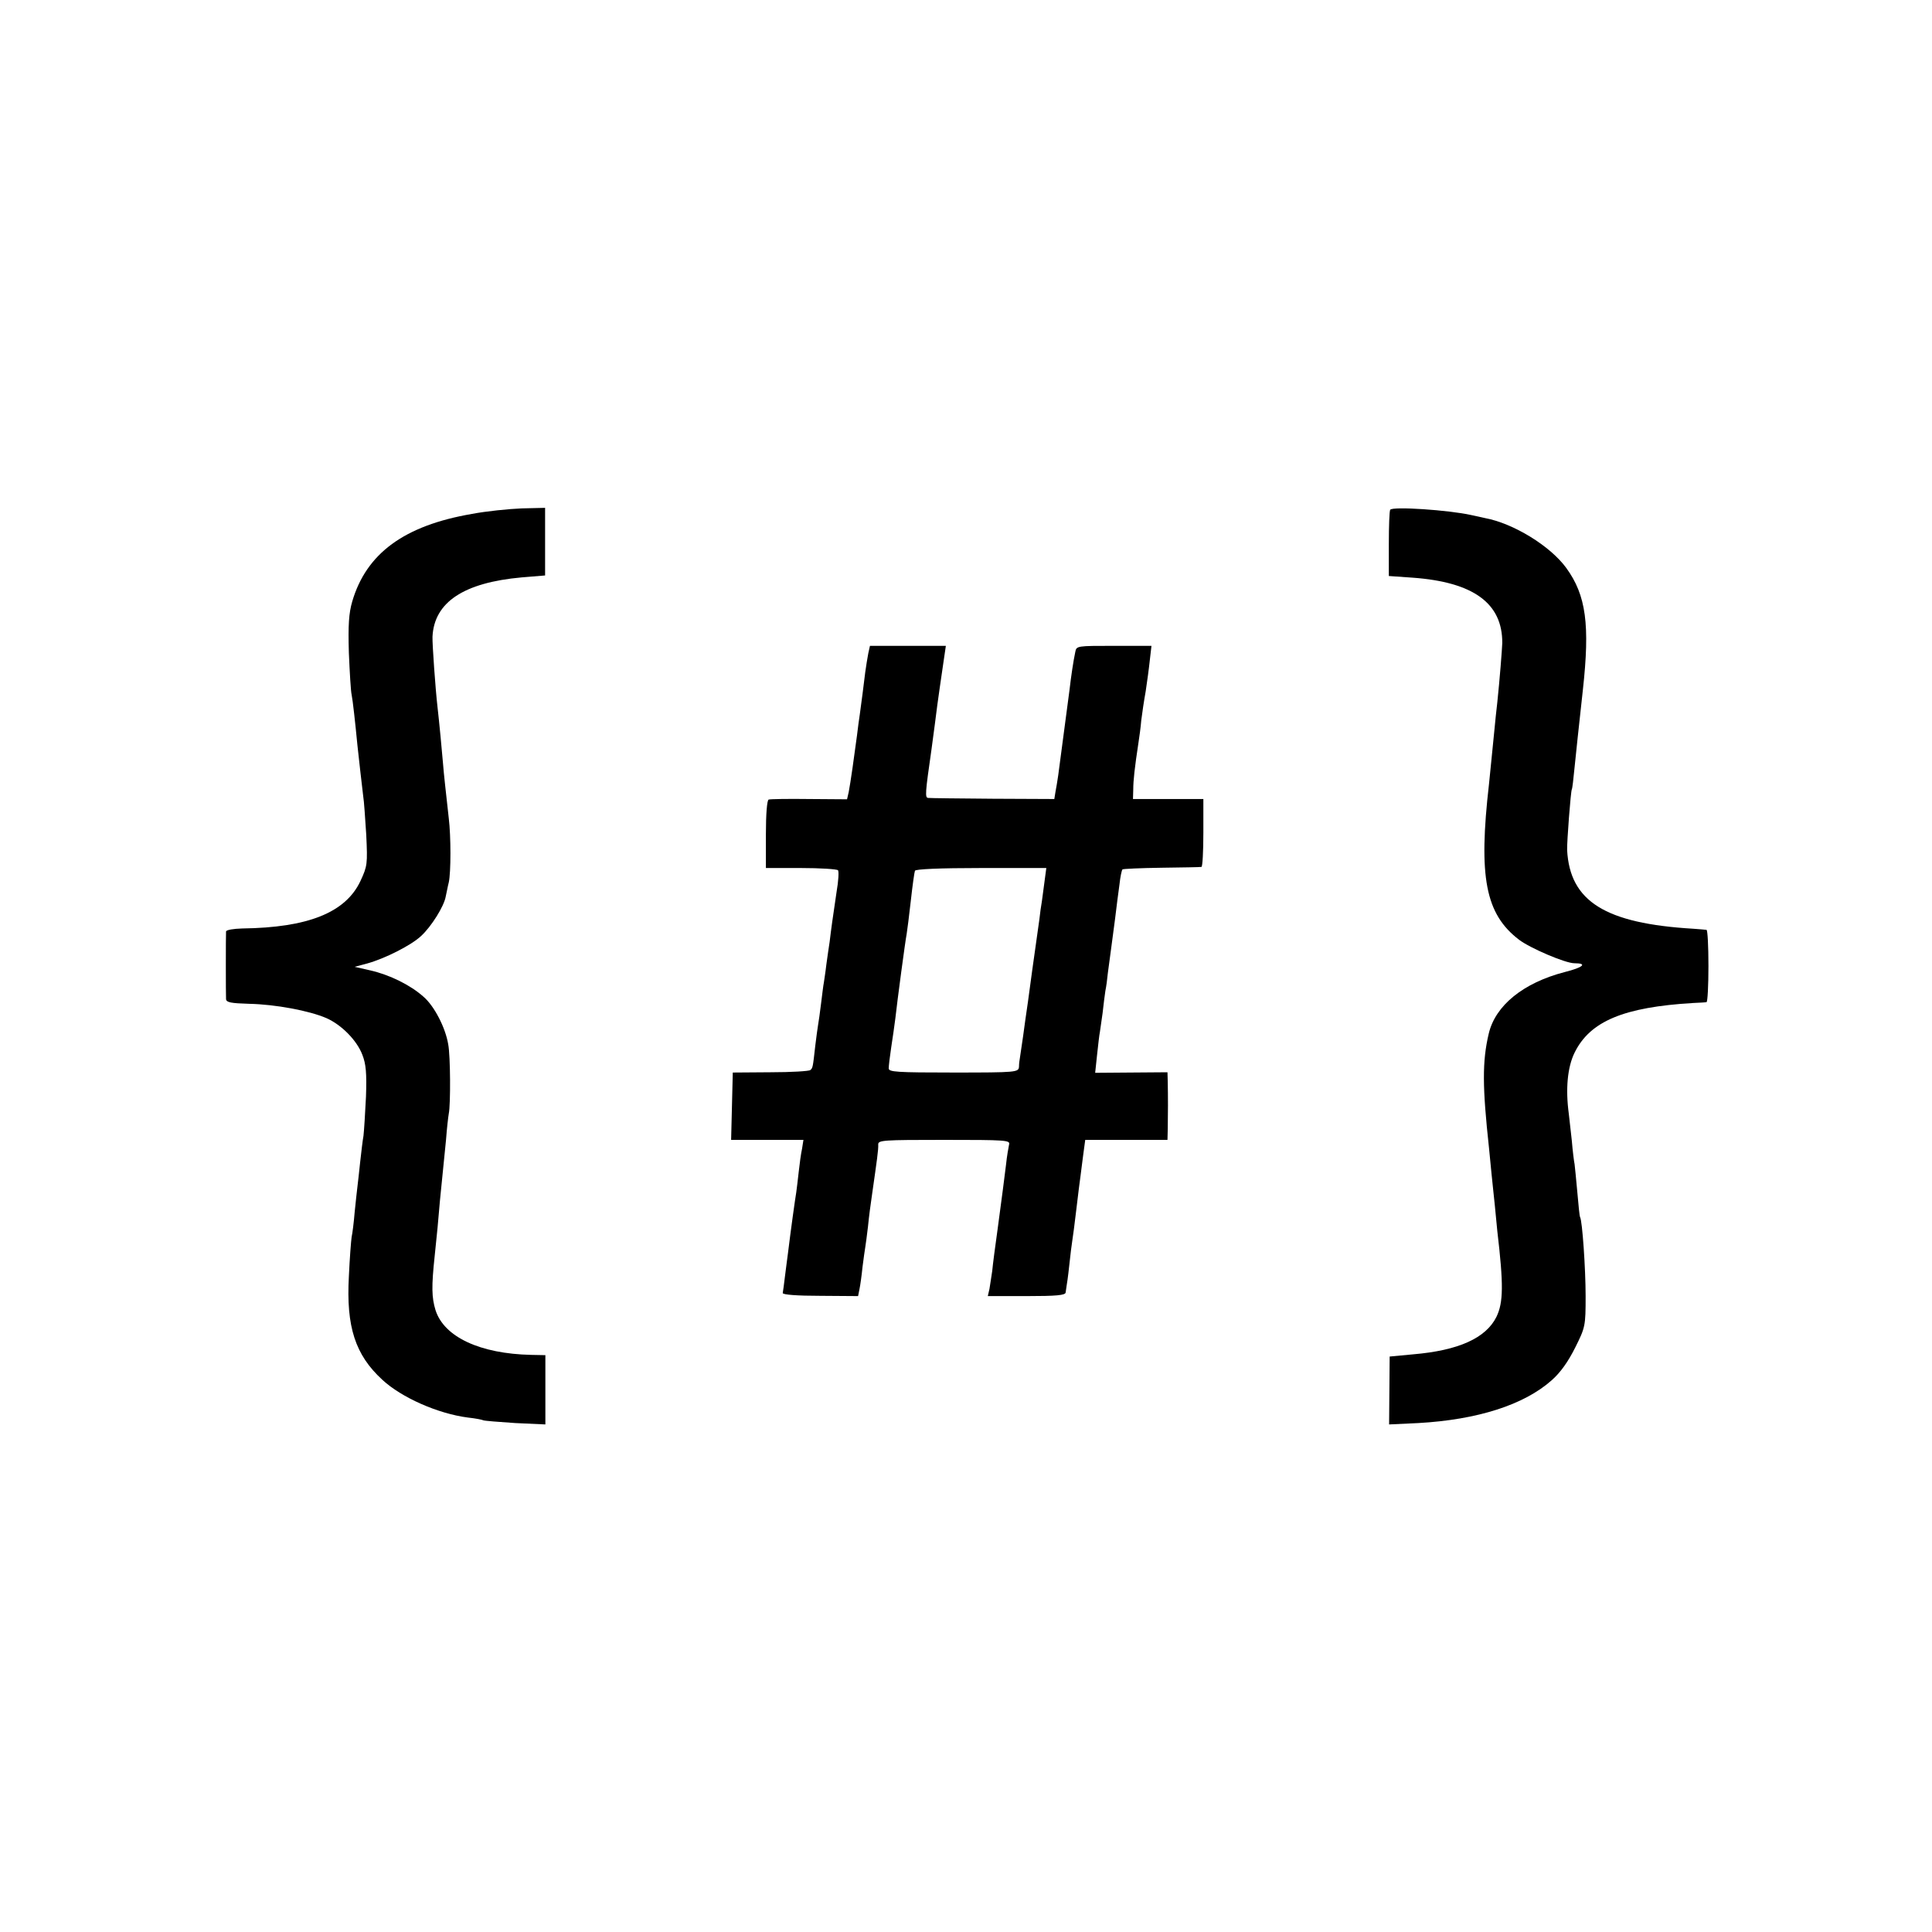
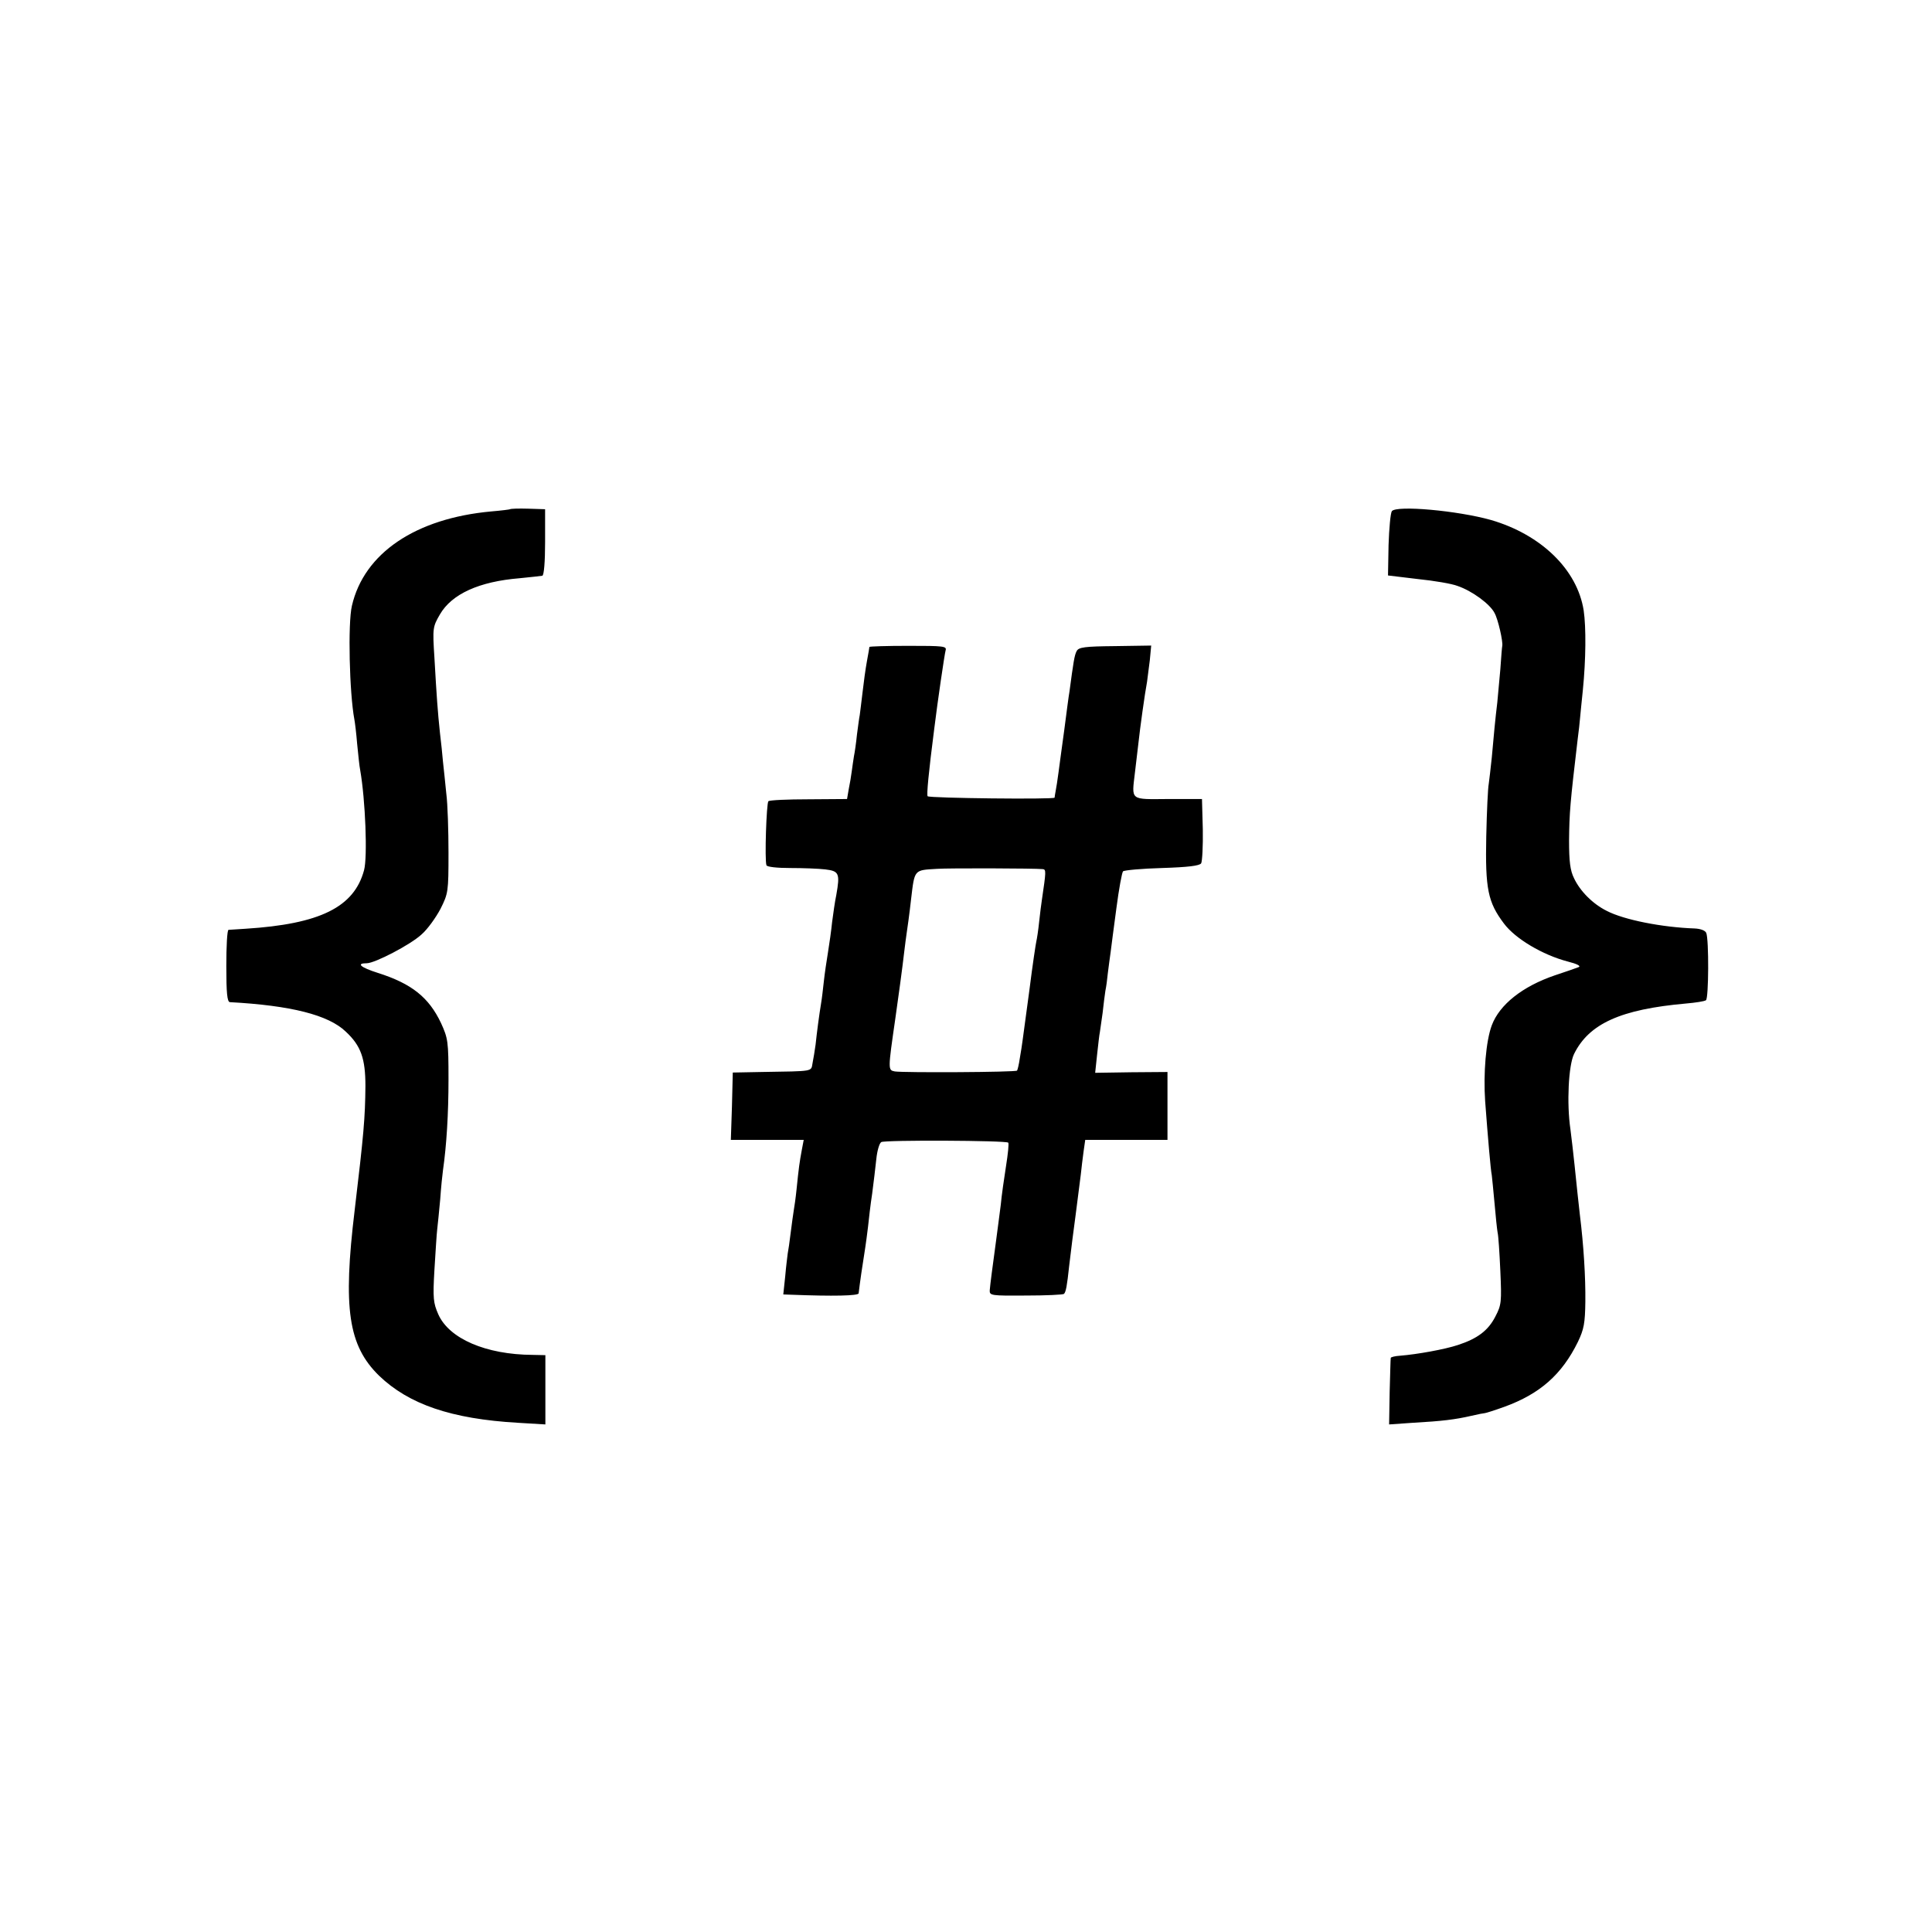
- <svg xmlns="http://www.w3.org/2000/svg" version="1.0" width="700pt" height="700pt" viewBox="0 0 700 700" preserveAspectRatio="xMidYMid meet">
-   <g transform="translate(0,700) scale(0.1,-0.1)" fill="#000000" stroke="none">
-     <path d="M1710 5138 c-245 -42 -383 -143 -434 -318 -12 -42 -15 -84 -12 -185 3 -71 7 -140 10 -152 4 -19 13 -100 21 -183 4 -39 17 -152 21 -185 3 -16 7 -80 11 -140 5 -106 4 -113 -21 -167 -54 -115 -191 -169 -428 -172 -32 -1 -58 -5 -59 -11 -1 -15 -1 -228 0 -245 1 -12 18 -15 84 -17 95 -2 218 -25 280 -52 54 -24 110 -80 130 -133 13 -33 16 -66 13 -152 -3 -61 -7 -124 -9 -141 -3 -16 -8 -59 -12 -95 -4 -36 -8 -76 -10 -90 -2 -14 -6 -55 -10 -92 -3 -37 -8 -77 -11 -90 -2 -13 -7 -77 -10 -143 -10 -182 23 -284 121 -374 70 -65 202 -123 310 -137 28 -3 53 -8 56 -10 4 -2 56 -6 116 -10 l109 -5 0 125 0 126 -51 1 c-186 4 -316 65 -347 162 -14 46 -15 85 -3 197 10 94 11 108 19 200 4 41 9 91 11 110 2 19 7 69 11 110 3 41 8 84 10 95 7 34 6 210 -2 251 -10 61 -51 140 -90 173 -47 42 -122 79 -192 95 l-57 13 45 12 c65 18 160 66 196 100 36 33 83 107 89 143 3 12 7 36 11 51 8 36 8 167 0 232 -10 91 -18 160 -21 200 -3 38 -14 153 -20 205 -7 60 -19 227 -18 253 6 125 113 196 323 215 l85 7 0 123 0 122 -85 -2 c-47 -2 -128 -10 -180 -20z" />
-     <path d="M5037 5153 c-3 -4 -5 -60 -5 -124 l0 -116 86 -6 c221 -16 326 -93 325 -237 -1 -26 -9 -129 -18 -215 -3 -27 -8 -70 -10 -95 -5 -55 -17 -166 -20 -200 -39 -338 -13 -472 109 -565 41 -31 168 -85 200 -85 49 0 33 -15 -35 -32 -150 -39 -251 -121 -275 -223 -24 -101 -23 -194 1 -415 2 -19 6 -61 9 -92 3 -32 9 -84 12 -115 3 -32 7 -74 9 -93 23 -195 22 -259 -3 -311 -38 -77 -137 -122 -302 -136 l-85 -8 -1 -123 -1 -123 106 5 c214 12 383 66 483 155 32 28 60 68 85 118 37 74 38 79 38 187 0 99 -12 273 -20 286 -2 3 -6 43 -10 90 -4 47 -9 93 -10 102 -2 9 -7 48 -10 85 -4 37 -9 82 -11 98 -12 89 -5 168 21 221 56 114 178 165 430 180 22 1 43 2 48 3 4 1 7 60 7 131 0 72 -3 130 -7 131 -5 1 -26 2 -48 4 -319 19 -447 99 -457 285 -1 29 13 213 17 220 2 3 6 39 10 80 10 97 10 97 30 280 26 236 12 343 -60 442 -58 80 -192 162 -295 181 -14 3 -36 8 -50 11 -81 18 -285 32 -293 19z" />
-     <path d="M3146 4633 c-3 -16 -8 -46 -11 -68 -5 -42 -14 -112 -20 -155 -2 -14 -7 -47 -10 -75 -9 -69 -24 -175 -30 -205 l-6 -26 -137 1 c-75 1 -141 0 -147 -2 -6 -2 -10 -53 -10 -125 l0 -123 127 0 c70 0 130 -4 134 -8 4 -3 2 -39 -5 -79 -6 -40 -13 -90 -16 -110 -3 -21 -7 -53 -9 -70 -3 -18 -8 -55 -12 -83 -3 -27 -8 -57 -9 -65 -2 -9 -6 -43 -10 -75 -4 -33 -9 -68 -11 -79 -2 -10 -6 -43 -10 -74 -9 -80 -9 -81 -18 -89 -4 -4 -69 -8 -144 -8 l-137 -1 -3 -122 -3 -122 131 0 131 0 -5 -32 c-4 -18 -9 -55 -12 -83 -3 -27 -7 -61 -9 -75 -4 -23 -20 -138 -30 -220 -3 -19 -7 -57 -11 -85 -3 -27 -7 -54 -8 -60 0 -6 53 -10 136 -10 l137 -1 5 25 c3 14 8 50 11 80 4 30 8 62 10 72 2 10 6 44 10 76 3 32 10 85 15 118 17 119 23 160 22 178 -1 16 17 17 239 17 224 0 240 -1 235 -17 -2 -10 -8 -43 -11 -73 -9 -73 -12 -95 -30 -230 -9 -63 -18 -133 -20 -155 -3 -22 -8 -51 -10 -65 l-6 -26 141 0 c107 0 140 3 141 13 1 7 2 16 3 21 1 4 6 38 10 76 4 38 9 79 11 90 2 12 9 64 15 116 6 52 13 106 15 120 2 14 6 49 10 78 l7 52 149 0 149 0 1 40 c1 51 1 120 0 168 l-1 37 -131 -1 -131 -1 7 66 c4 36 8 73 10 81 1 8 6 40 10 70 3 30 8 66 10 80 3 14 7 43 9 65 7 50 13 98 26 195 5 41 12 98 16 125 3 28 8 52 11 55 2 2 66 5 141 6 75 1 140 2 145 3 4 0 7 56 7 124 l0 122 -127 0 -128 0 1 35 c0 32 5 78 19 170 3 19 8 55 10 80 3 25 10 72 16 105 5 33 12 84 15 113 l6 52 -136 0 c-133 0 -136 0 -140 -22 -7 -33 -15 -86 -21 -138 -5 -38 -13 -100 -41 -310 -3 -19 -7 -46 -10 -60 l-4 -25 -223 1 c-122 1 -227 2 -234 3 -12 1 -11 16 12 176 8 61 18 133 21 160 4 28 12 87 19 133 l12 82 -138 0 -137 0 -6 -27z m639 -823 c-3 -25 -8 -58 -10 -75 -3 -16 -7 -46 -9 -65 -3 -19 -14 -102 -26 -185 -11 -82 -22 -163 -25 -180 -3 -25 -12 -87 -20 -140 -1 -5 -3 -19 -3 -30 -2 -20 -7 -21 -237 -21 -206 0 -235 2 -235 15 0 9 4 43 9 76 5 33 12 80 15 105 7 64 36 281 41 306 2 12 9 66 15 120 6 55 13 104 15 109 1 6 90 10 239 10 l237 0 -6 -45z" />
-   </g>
+ <svg xmlns="http://www.w3.org/2000/svg" version="1" width="933.333" height="933.333" viewBox="0 0 700 700">
+   <path d="M184.8 184.5c-.1.1-3.2.5-6.8.8-27.4 2.5-46.1 15.1-50.5 34.2-1.5 6.4-.9 31.6.9 41.2.2 1 .7 5 1 8.8.4 3.9.8 8.1 1.1 9.5 1.9 10.8 2.7 31.6 1.4 36.3-3.6 13.4-16 19.5-42.9 21.2-3 .2-5.8.4-6.2.4-.5.1-.8 5.9-.8 13.1 0 9.7.3 13 1.3 13.1 22 1.2 35.7 4.6 42 10.7 5.5 5.1 7.1 9.8 7.1 19.7-.1 11.5-.6 17.3-3.9 45-4.3 35.6-2.3 49 8.8 59.9 10.8 10.4 26.2 15.7 50.3 17.1l10 .6V491l-4.6-.1c-17-.1-30.3-5.9-34.2-14.7-1.8-4.1-2-5.8-1.4-16.1.4-6.4.8-13 1-14.6.2-1.7.7-6.6 1.1-11 .3-4.4.8-9.1 1-10.5 1.3-9.1 2-20.4 2-33 0-13.7-.2-14.8-2.7-20.3-4.4-9.3-10.6-14.3-22.9-18.2-6.3-2-8-3.5-4-3.5 2.9 0 15.8-6.7 19.8-10.4 2.2-1.9 5.2-6.1 6.9-9.3 2.8-5.6 2.9-6.2 2.9-20.3 0-8-.3-17.7-.8-21.5-.4-3.9-.9-9-1.2-11.5-.2-2.5-.7-7.2-1.1-10.5-.8-7.5-1.2-13.1-2-27.2-.7-10.8-.6-11.2 2-15.7 4.3-7.4 14.2-11.9 28.9-13.1 4-.4 7.7-.8 8.2-.9.6-.2 1-5.1 1-12.2v-11.9l-6.2-.2c-3.4-.1-6.3 0-6.5.2zM504.3 185.2c-.5.7-1 6.3-1.2 12.3l-.2 11 10.8 1.3c5.9.6 12.4 1.7 14.4 2.5 5.3 1.8 11.8 6.6 13.4 9.8 1.3 2.3 3.1 10.4 2.8 11.9-.1.3-.4 4.1-.7 8.5-.4 4.4-.9 9.8-1.1 12-.7 5.7-1.3 12-2 20-.4 3.8-.9 8.1-1.1 9.5-.3 1.4-.7 9.9-.9 19-.4 19.1.6 23.9 6.4 31.6 4.1 5.5 14 11.4 23.2 13.8 3.2.8 4.8 1.6 3.9 2-.8.3-4.7 1.7-8.7 3-11.7 4-20 10.6-22.8 18.1-2.1 5.6-3.1 17.4-2.4 27.5 1 13.3 2 25 2.4 26.8.1 1 .6 5.5 1 10.2.4 4.7.9 9.4 1.1 10.5.3 1.1.7 7.4 1 14 .5 11.2.4 12.3-1.8 16.5-2.6 5.1-6.5 8-13.5 10.3-4.8 1.6-14.8 3.4-21 3.9-1.8.1-3.4.5-3.4.8-.1.3-.2 5.8-.4 12.3l-.2 11.8 8.6-.6c10.8-.6 15.4-1.2 21.1-2.5 2.5-.6 4.7-1 5-1 .3 0 3.5-1 7.1-2.3 12.9-4.7 20.8-11.7 26.6-23.5 2.2-4.6 2.6-6.8 2.7-14.6.1-8.8-.6-20.3-2-31.6-.7-6.4-.9-7.9-1.9-17.8-.4-4-1.1-9.8-1.5-13-1.4-9.4-.7-23.2 1.3-27.3 5.4-11 16.9-16.2 40.5-18.3 3.5-.3 6.8-.8 7.3-1.2 1-.6 1.1-22.1.1-24.4-.4-.9-2.1-1.5-4.2-1.6-11.7-.4-25.6-3.1-31.9-6.4-5-2.5-9.6-7.1-11.8-11.8-1.4-2.8-1.8-6.1-1.8-13.7.1-10.1.4-13.6 3.1-36.5.4-3 .8-6.6.9-8 .1-1.4.6-5.9 1-10 1.1-11 1.2-22.7.3-28.8-2.3-14.8-15.4-27.5-33.6-32.8-12.1-3.4-34.2-5.4-35.9-3.2zM315 234.4c0 .2-.4 2.5-.9 5.2s-1.2 7.8-1.6 11.4c-.4 3.6-.9 7.2-1 8.1-.2.9-.6 4-1 7-.3 3-.8 6.5-1.1 7.9-.2 1.4-.6 3.8-.8 5.5-.2 1.6-.7 4.6-1.1 6.5l-.6 3.5-13.9.1c-7.7 0-14.2.3-14.6.7-.7.7-1.4 21.3-.7 23.2.2.6 3.8 1 8.6 1 4.5 0 10.2.2 12.7.5 5 .6 5.4 1.4 4 9.3-.5 2.3-1.1 6.7-1.5 9.7-.3 3-1 8-1.5 11s-1.2 7.7-1.5 10.5c-.3 2.7-.7 6.3-1 8-.7 4.2-1.5 10.3-2 15-.3 2.2-.8 5.2-1.1 6.7-.6 3.1.8 2.9-18.4 3.2l-10.5.2-.3 12.2-.4 12.2h26.4l-.7 3.7c-.8 4.3-1.1 6.4-1.9 14.3-.3 3-.8 6.4-1 7.5-.2 1.2-.7 4.8-1.1 8-.4 3.3-.9 6.8-1.1 7.7-.1.9-.6 4.6-.9 8.2l-.7 6.6 2.8.1c15.3.6 24.4.4 24.5-.5.5-4.2 1.3-9.7 2.4-16.6.2-1.4.7-4.8 1-7.5.3-2.8.9-8.2 1.5-12 .5-3.9 1.2-9.5 1.5-12.5.3-3 1.1-5.8 1.8-6.2 1.3-.8 45.2-.6 46 .2.3.3-.1 4.1-.8 8.5-.7 4.4-1.6 10.7-1.9 14-.4 3.3-1.2 9.1-1.7 13-1.3 9.6-2.1 15.6-2.3 18-.1 1.9.5 2 13.1 1.9 7.3 0 13.5-.3 13.8-.6.7-.7 1.1-2.8 1.9-10.3.4-3.3.9-7.4 1.1-9 .4-2.7 1.8-13.9 3.1-24 .2-2.2.7-5.9 1-8.3l.6-4.2H423v-24.6l-13.1.1-13.1.2.7-6.6c.4-3.6.8-7.3 1-8.1.1-.8.6-4 1-7 .3-3 .8-6.6 1-8 .3-1.4.7-4.3.9-6.5.3-2.2.7-5.6 1-7.5.2-1.9 1.2-9.1 2.1-16 .9-6.9 2-12.9 2.4-13.3.4-.4 6.8-1 14.1-1.2 9.4-.3 13.6-.8 14.2-1.7.4-.7.7-6.3.6-12.3l-.3-11h-12.2c-14 .1-13.3.7-12.1-9.5.4-3.6 1-8.5 1.3-11 .5-4.8 2.3-17.8 3.1-22 .2-1.4.6-4.9 1-7.8l.5-5.3-13.1.2c-11 .1-13.2.4-13.9 1.8-.8 1.4-1.2 4.1-2.6 14.6-.3 1.6-1.1 7.9-1.9 14-.8 6-1.8 13-2.1 15.5-.3 2.5-.8 5.4-1 6.5-.2 1.1-.4 2.2-.4 2.5-.1.7-45.2.2-46-.5-.4-.5.3-8.2 2.4-24.5 1.2-9.8 3.7-26.8 4.1-28.3.5-1.6-.6-1.7-13.5-1.7-7.8 0-14.1.2-14.1.4zm62.8 80.5c1.3.1 1.2.9-.3 11.1-.2 1.4-.7 5-1 8-.3 3-.8 6.2-1 7-.2.8-1.4 8.7-2.5 17.5-1.2 8.8-2.3 17.1-2.5 18.5-.2 1.4-.6 4.3-1 6.4-.3 2.2-.8 4.2-1 4.5-.6.6-41.1.8-44.3.3-2.5-.5-2.5-.5.2-19.2.9-6.2 2.7-19.4 3.2-24 .3-2.5.7-5.6.9-6.9.2-1.3 1-6.8 1.6-12.3 1.3-10.9 1-10.5 9.4-11 3.9-.3 35.7-.2 38.3.1z" />
</svg>
